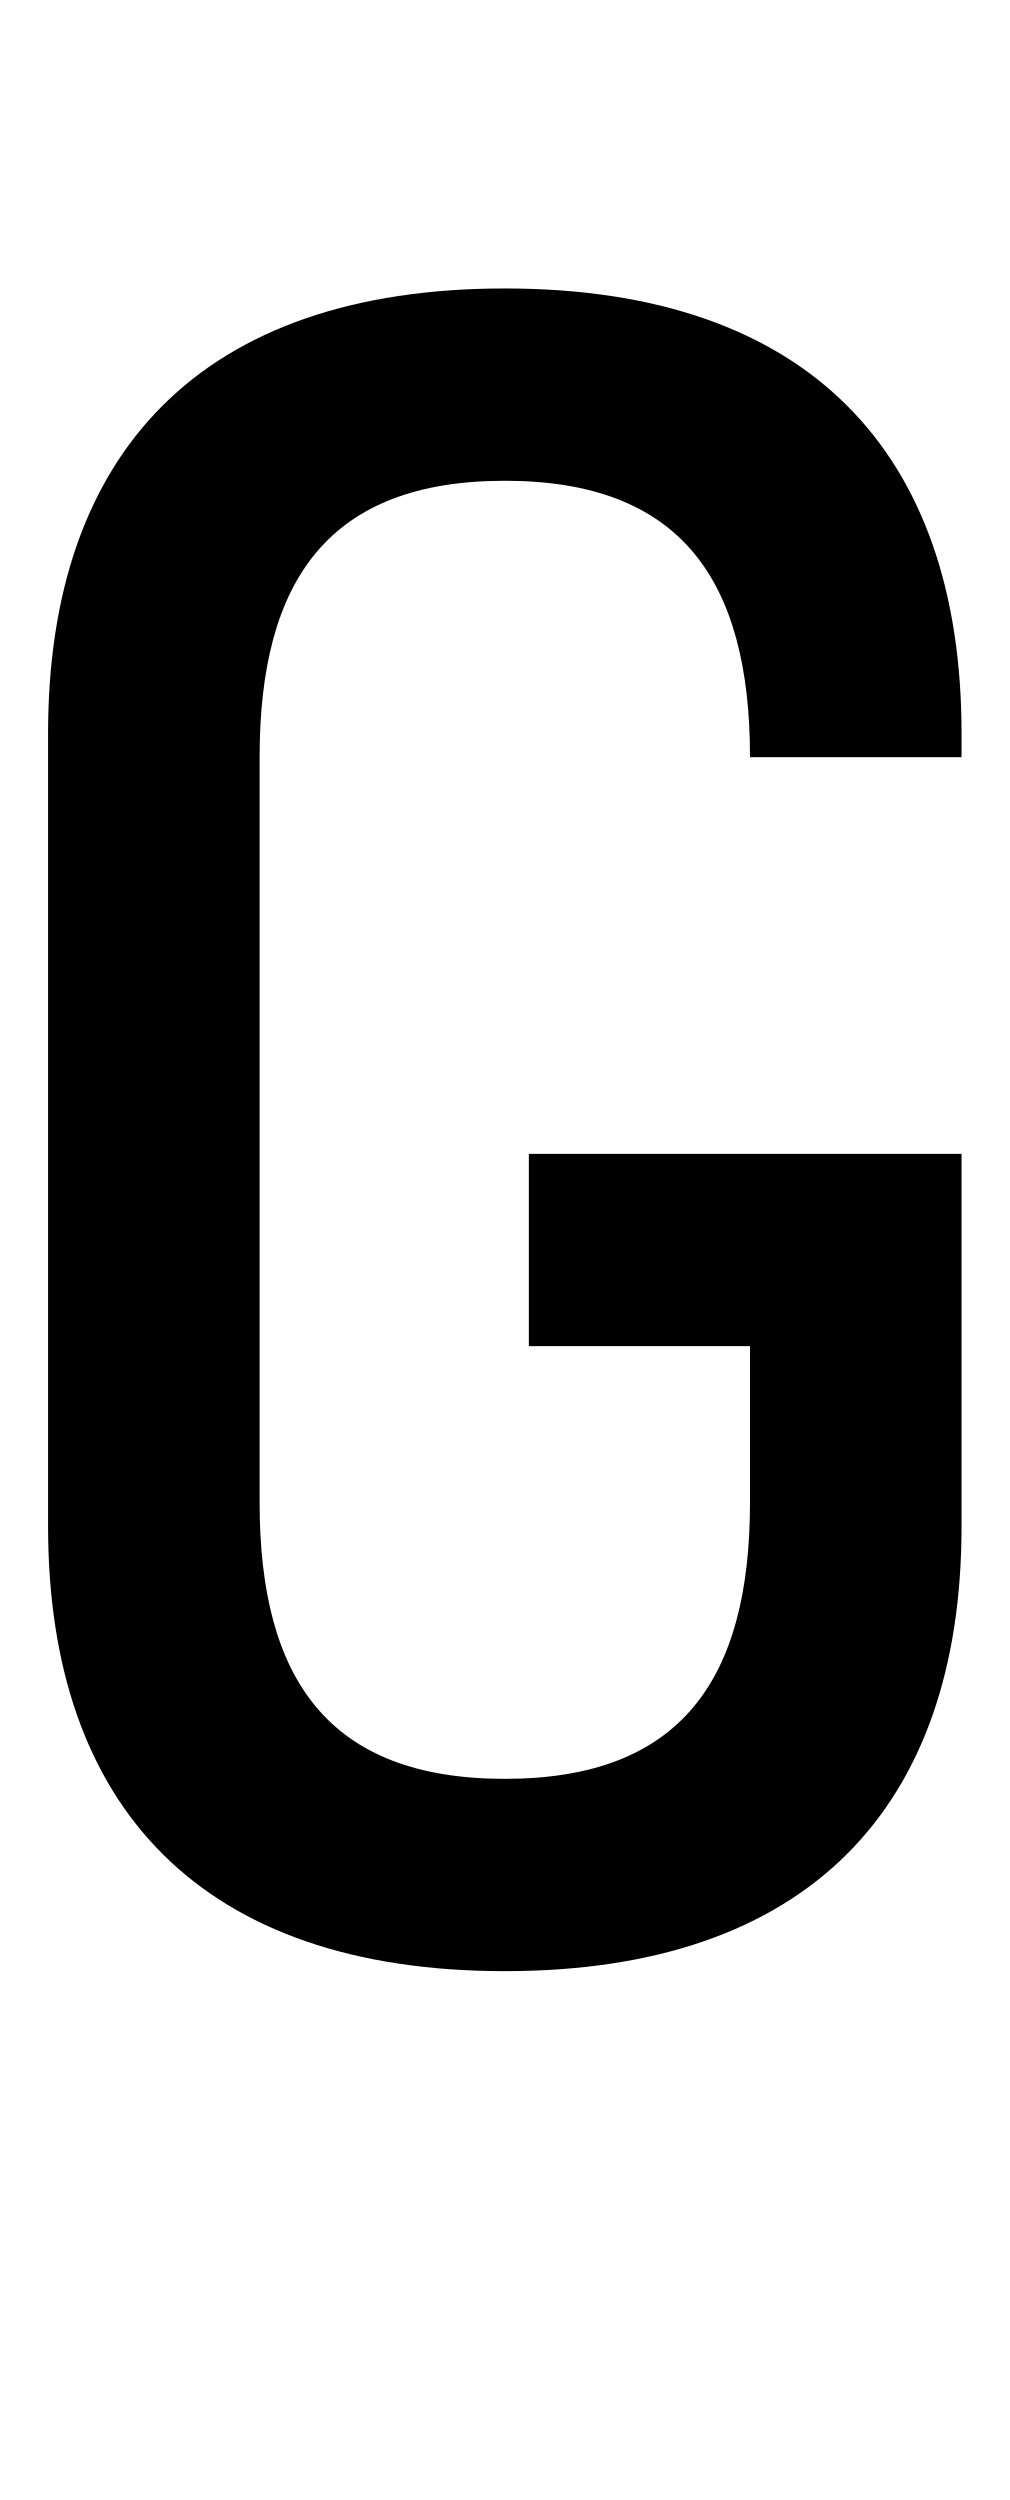
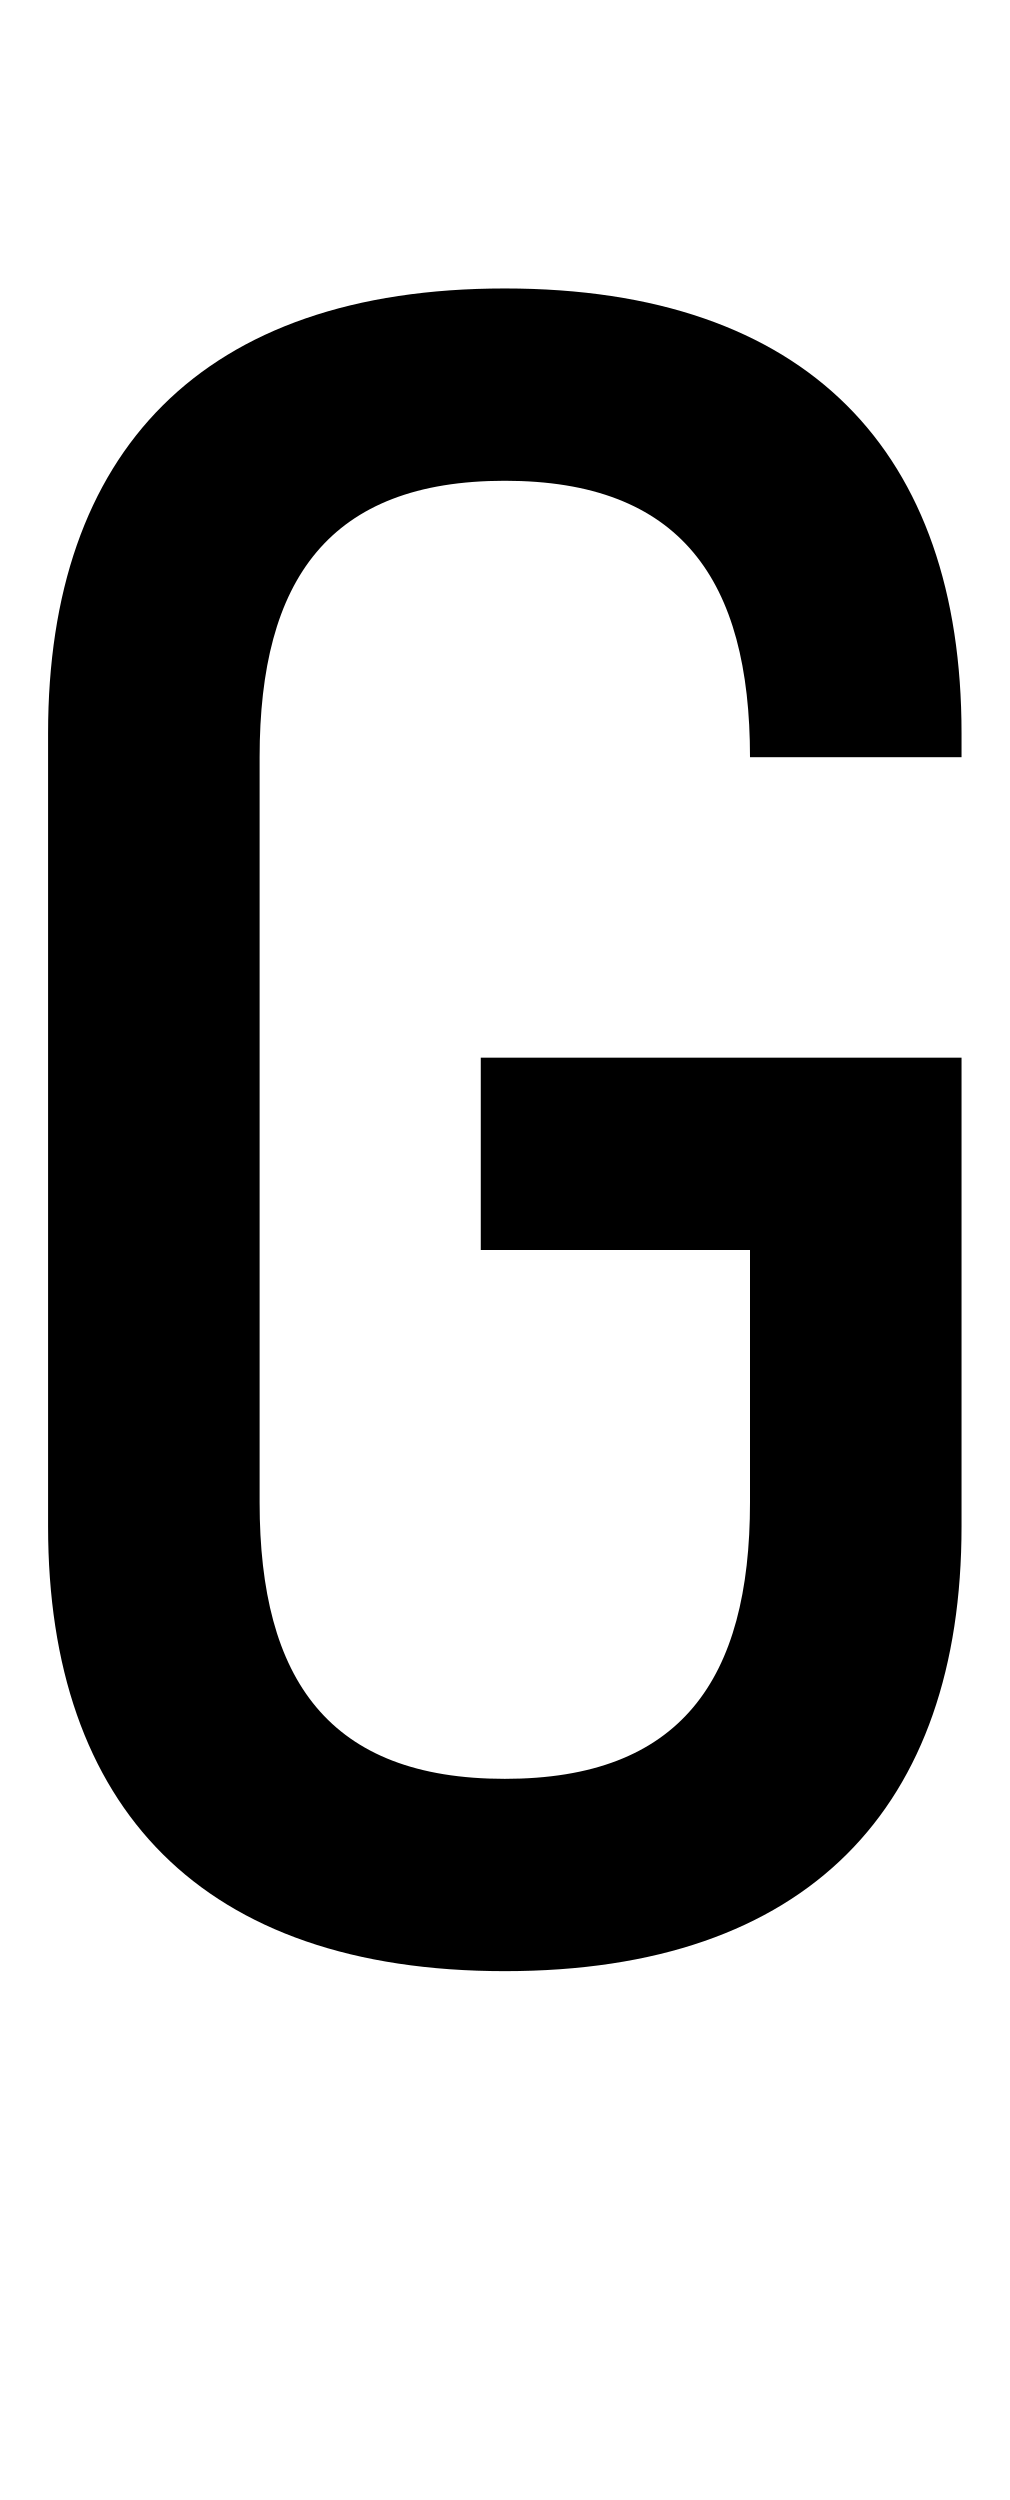
<svg xmlns="http://www.w3.org/2000/svg" viewBox="-20 -820 420.000 1040">
-   <path transform="scale(1,-1)" d="M190 700C64 700 0 632 0 515V185C0 68 64 0 190 0C316 0 380 68 380 185V340H200V260H292V195C292 121 263 80 190 80C117 80 88 121 88 195V505C88 579 117 620 190 620C263 620 292 579 292 505H380V515C380 632 316 700 190 700Z" />
+   <path transform="scale(1,-1)" d="M190 700C64 700 0 632 0 515V185C0 68 64 0 190 0C316 0 380 68 380 185V380H180V300H292V195C292 121 263 80 190 80C117 80 88 121 88 195V505C88 579 117 620 190 620C263 620 292 579 292 505H380V515C380 632 316 700 190 700Z" />
</svg>
